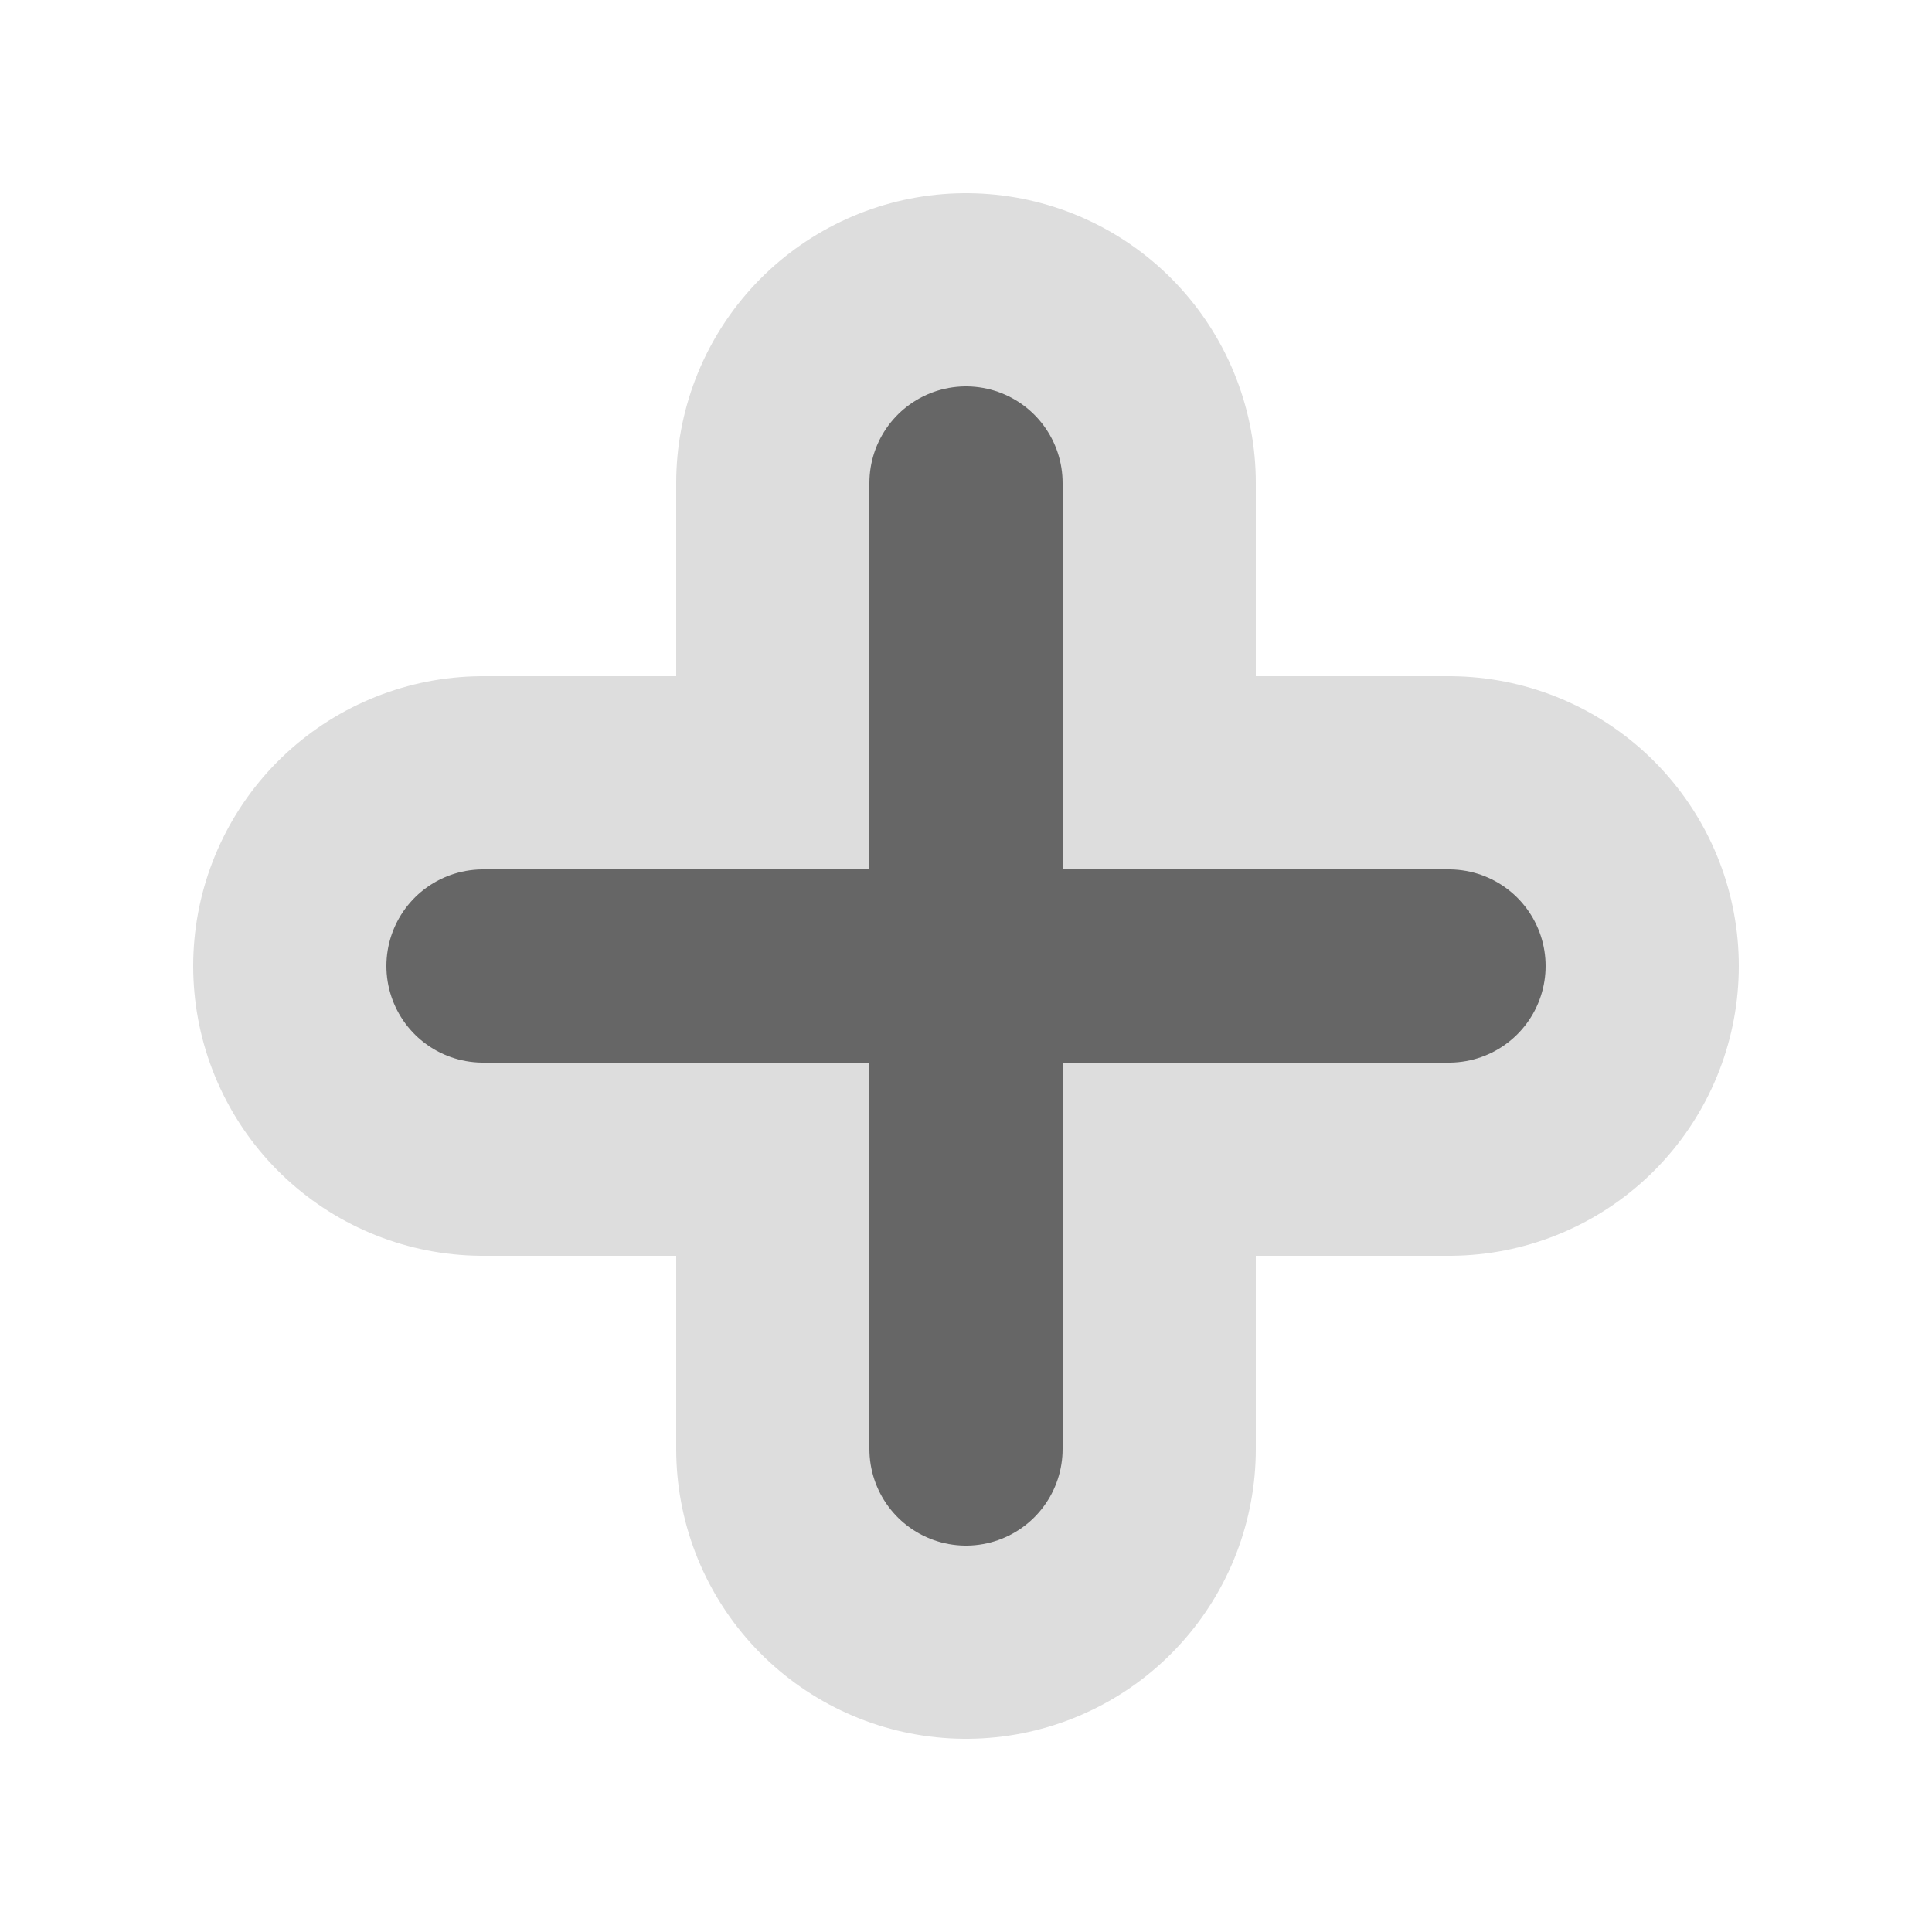
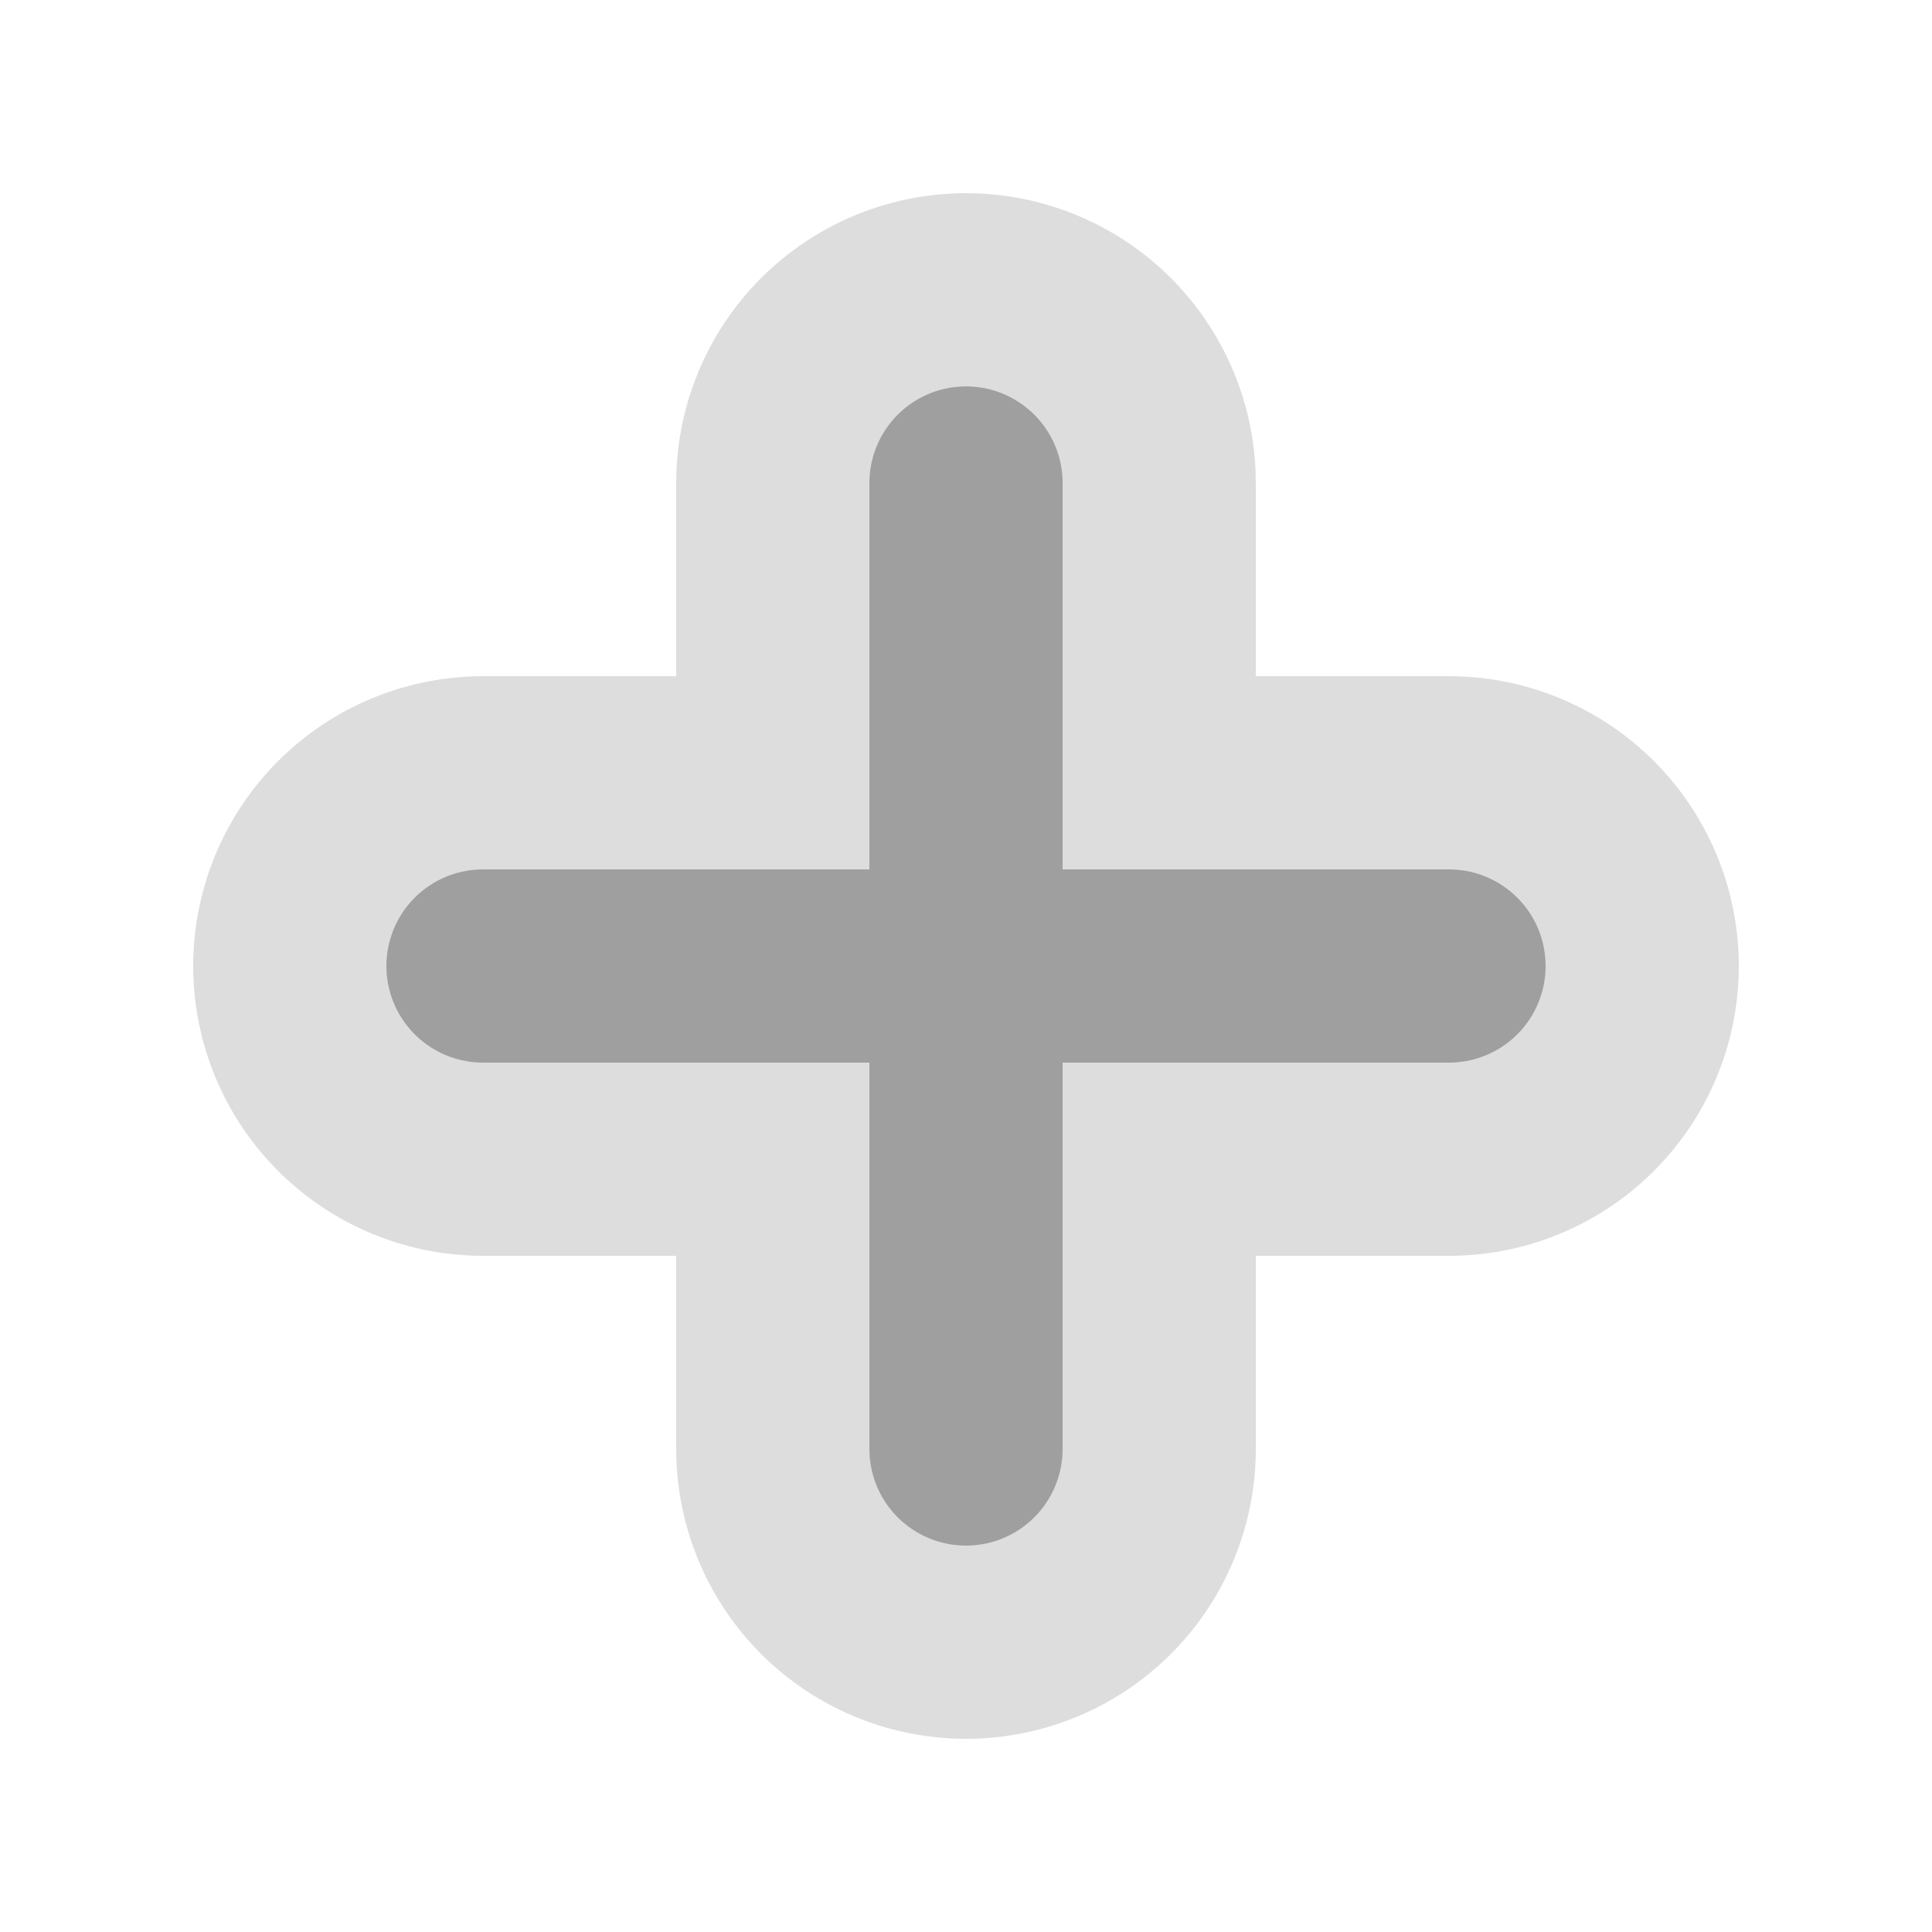
<svg xmlns="http://www.w3.org/2000/svg" width="40" height="40" viewBox="0 0 40 40">
  <line x1="20" y1="10" x2="20" y2="30" stroke="#ddd" stroke-width="12" stroke-linecap="round" />
  <line x1="10" y1="20" x2="30" y2="20" stroke="#ddd" stroke-width="12" stroke-linecap="round" />
-   <line x1="20" y1="10" x2="20" y2="30" stroke="#666" stroke-width="4" stroke-linecap="round" />
-   <line x1="10" y1="20" x2="30" y2="20" stroke="#666" stroke-width="4" stroke-linecap="round" />
+   <line x1="20" y1="10" x2="20" y2="30" stroke="#9f9f9f" stroke-width="4" stroke-linecap="round" />
+   <line x1="10" y1="20" x2="30" y2="20" stroke="#9f9f9f" stroke-width="4" stroke-linecap="round" />
</svg>
